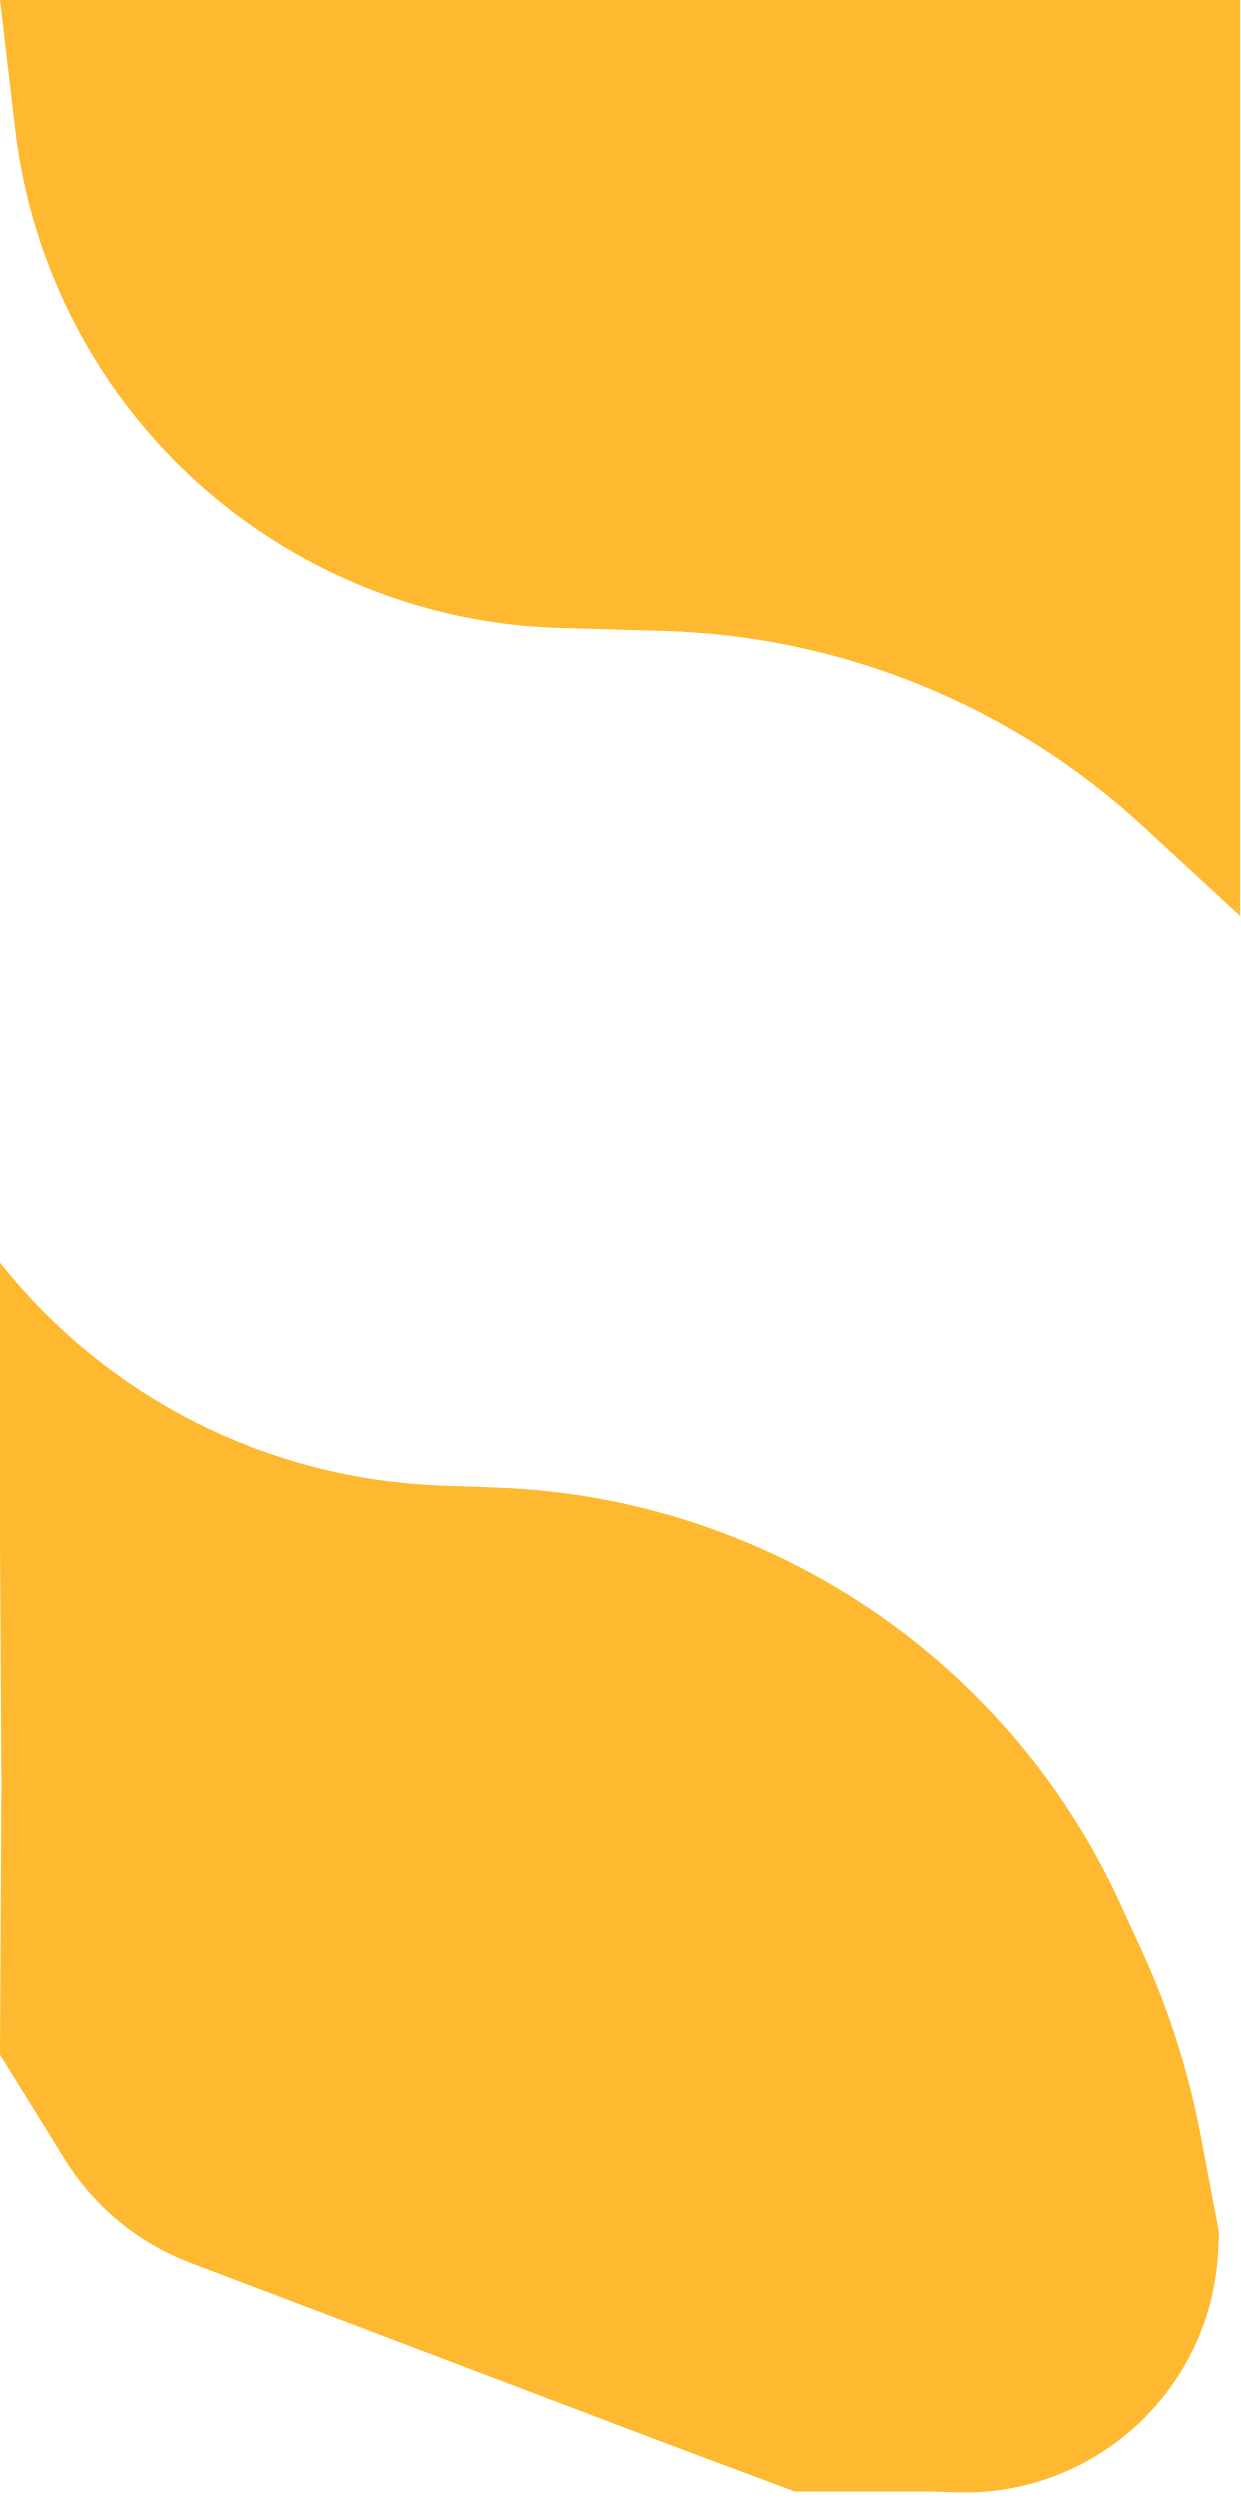
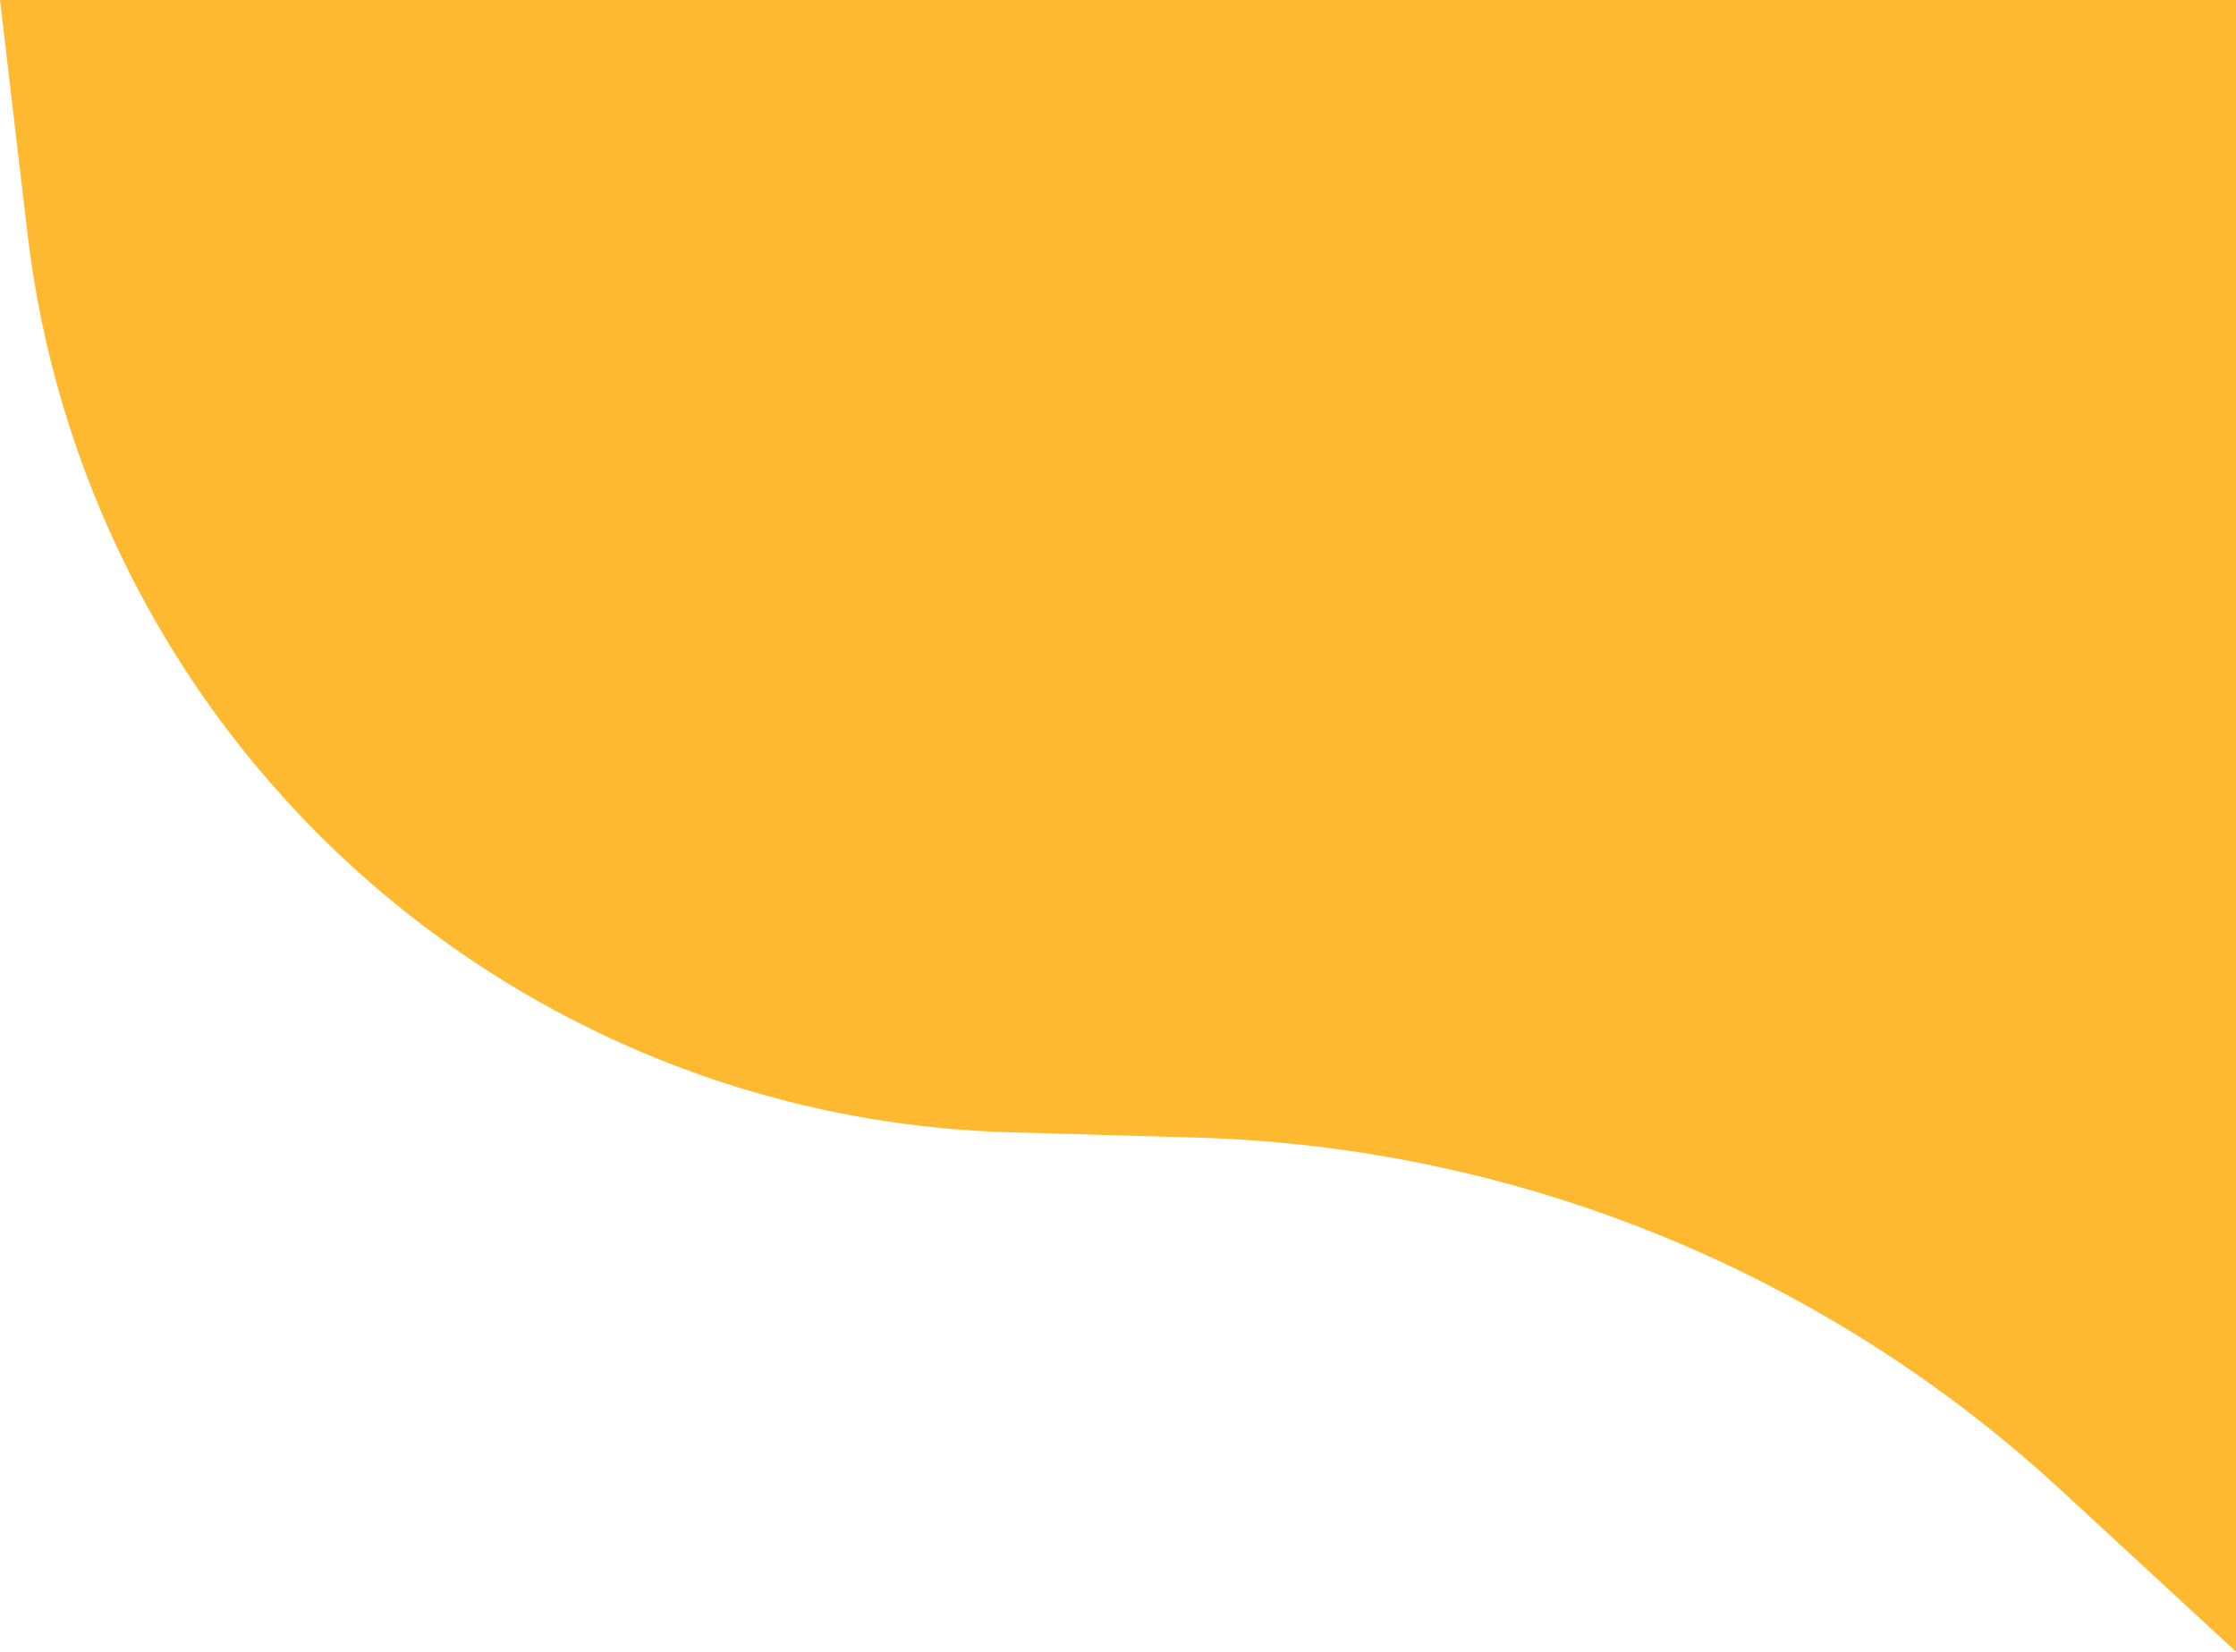
- <svg xmlns="http://www.w3.org/2000/svg" width="440" height="887" viewBox="0 0 440 887" fill="none">
+ <svg xmlns="http://www.w3.org/2000/svg" width="440" height="325" viewBox="0 0 440 325" fill="none">
  <path d="M0 0H440V325L405.497 293.158C359.007 250.253 298.555 225.63 235.318 223.841L198.705 222.805C125.224 220.725 58.783 178.57 25.601 112.974C14.986 91.989 8.149 69.298 5.402 45.942L0 0Z" fill="#FEB930" />
-   <path d="M397.308 675.158L405.074 692.073C414.657 712.947 421.667 734.908 425.949 757.474L432.502 792.002L432.19 798.581C429.866 847.649 388.626 885.79 339.526 884.28L330.502 884.003L282.002 884.003L238.503 867.753L172.002 842.503L67.521 802.831C49.026 795.808 33.359 782.886 22.945 766.065L0 729L0.502 633L0.002 546L0.002 448C37.987 495.929 95.056 524.819 156.171 527.056L176.505 527.8C272.023 531.297 357.428 588.294 397.308 675.158Z" fill="#FEB930" />
</svg>
